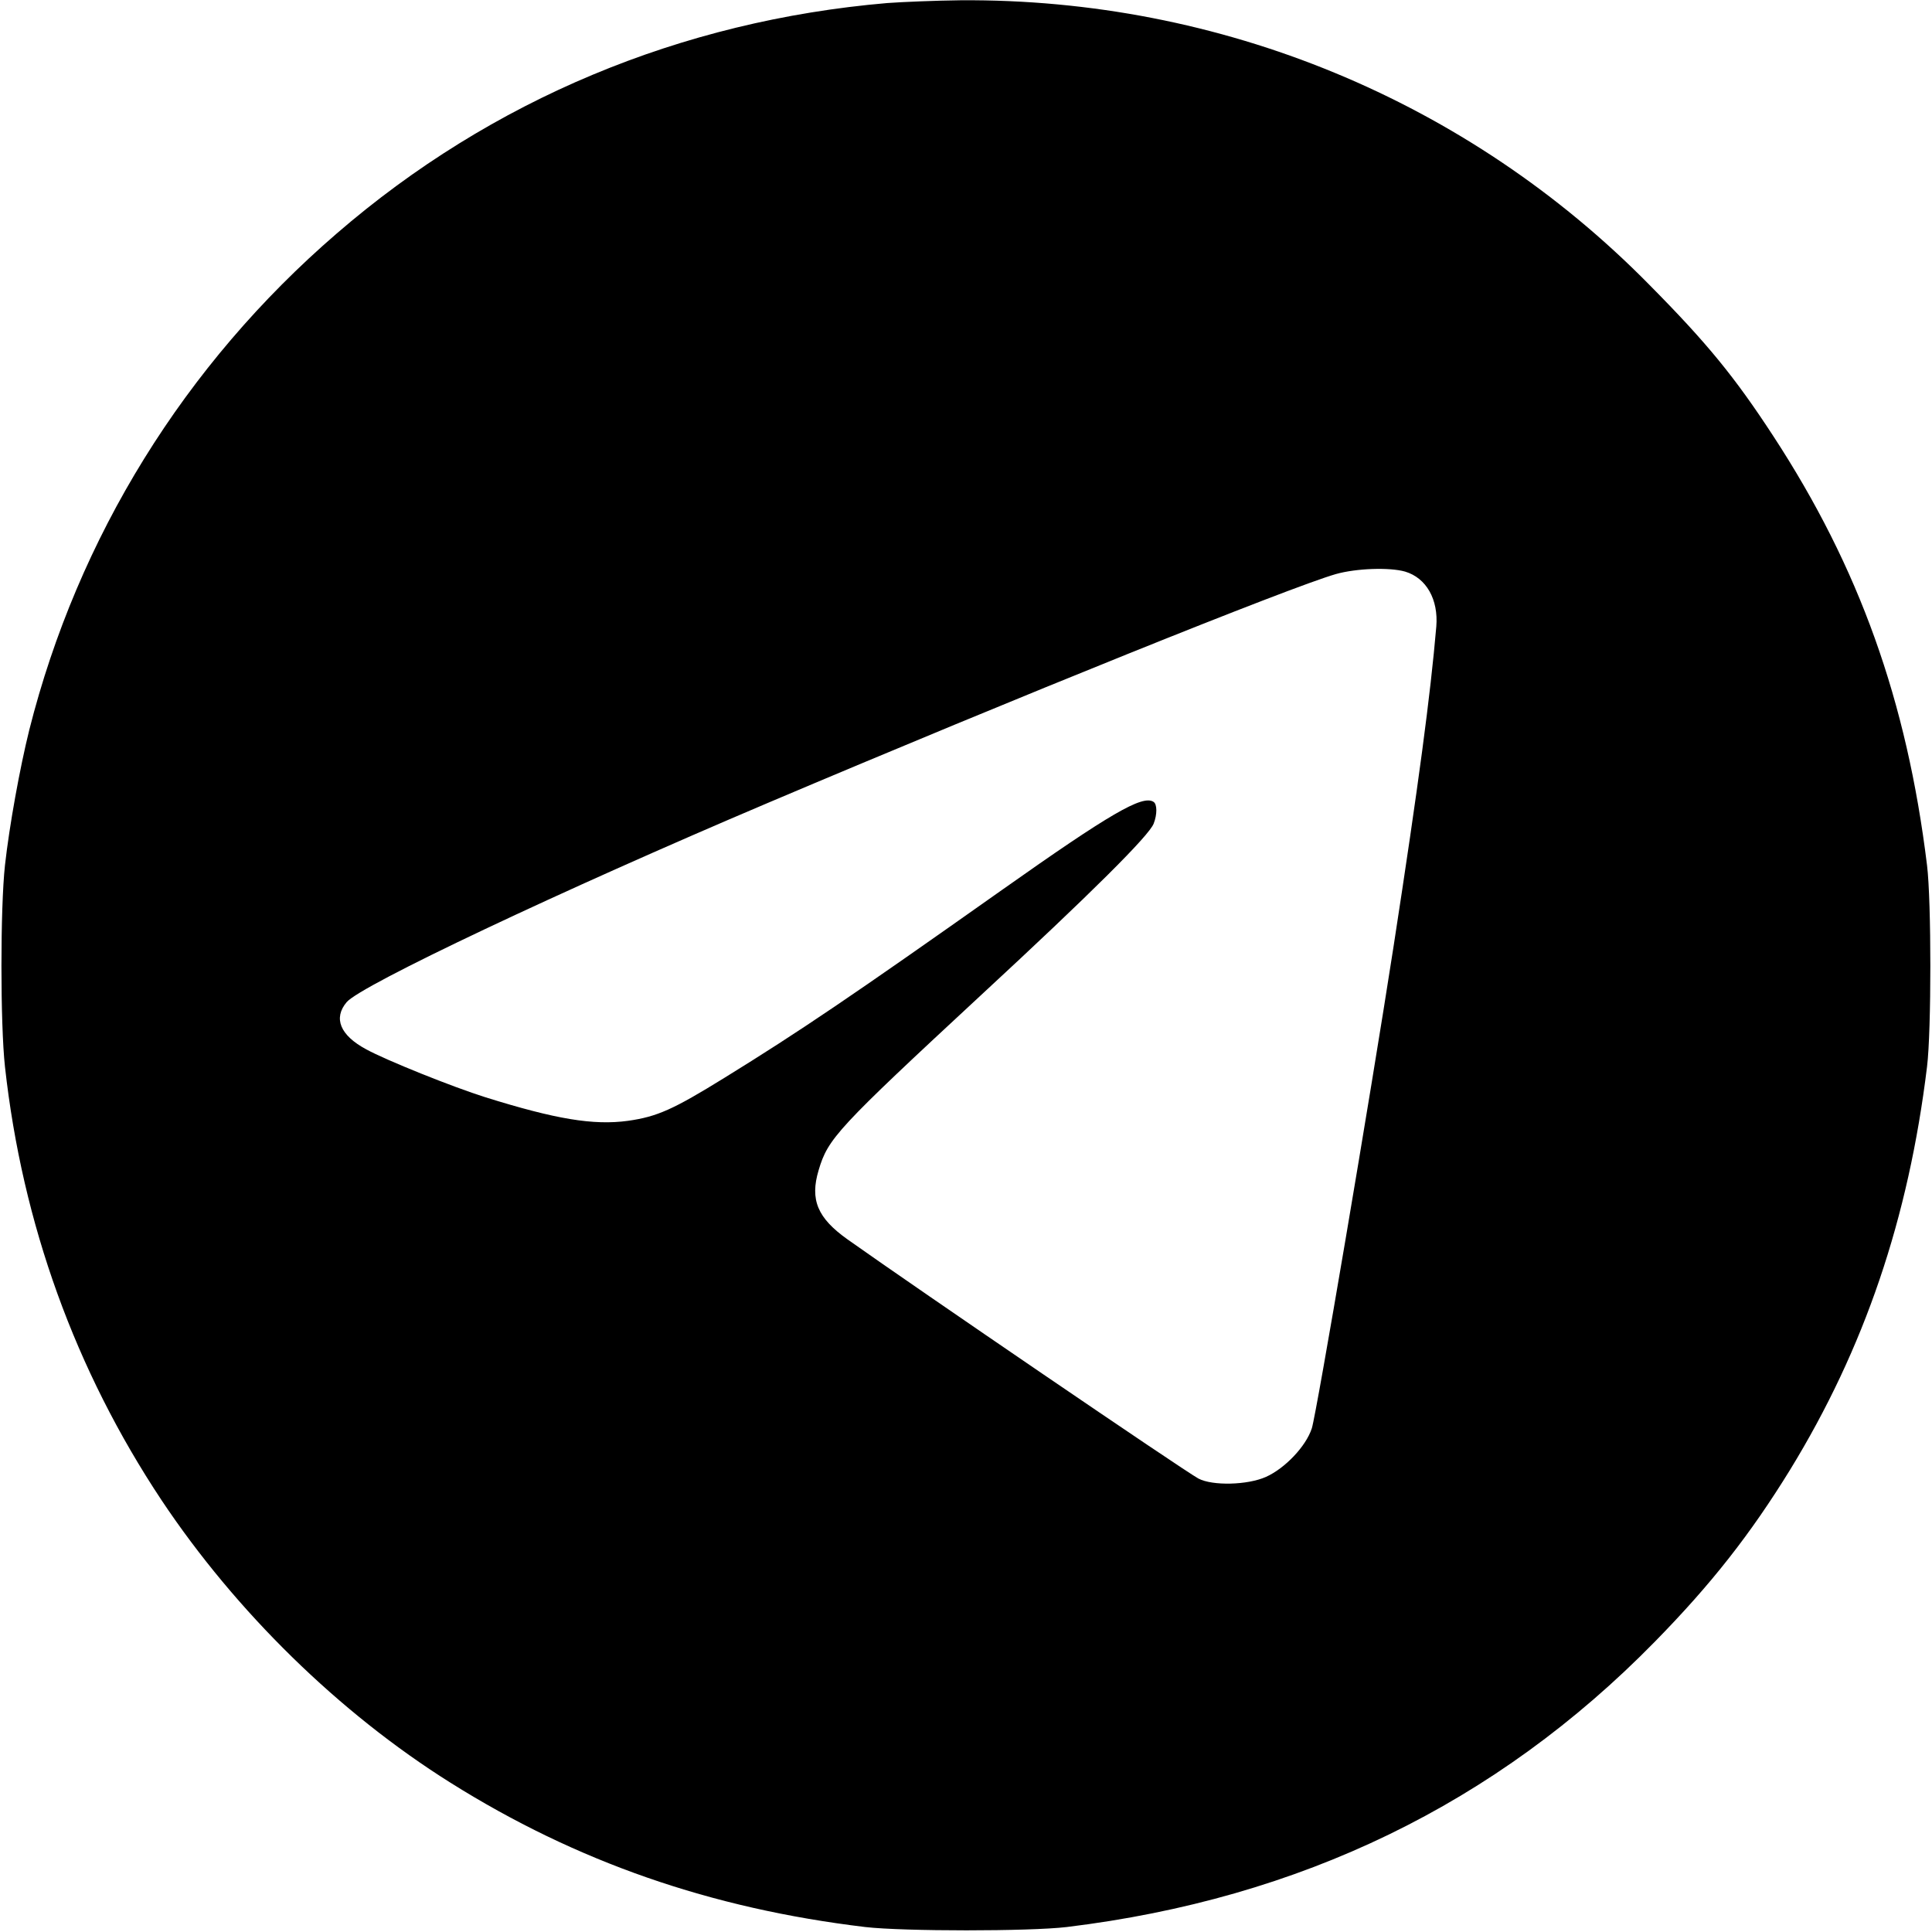
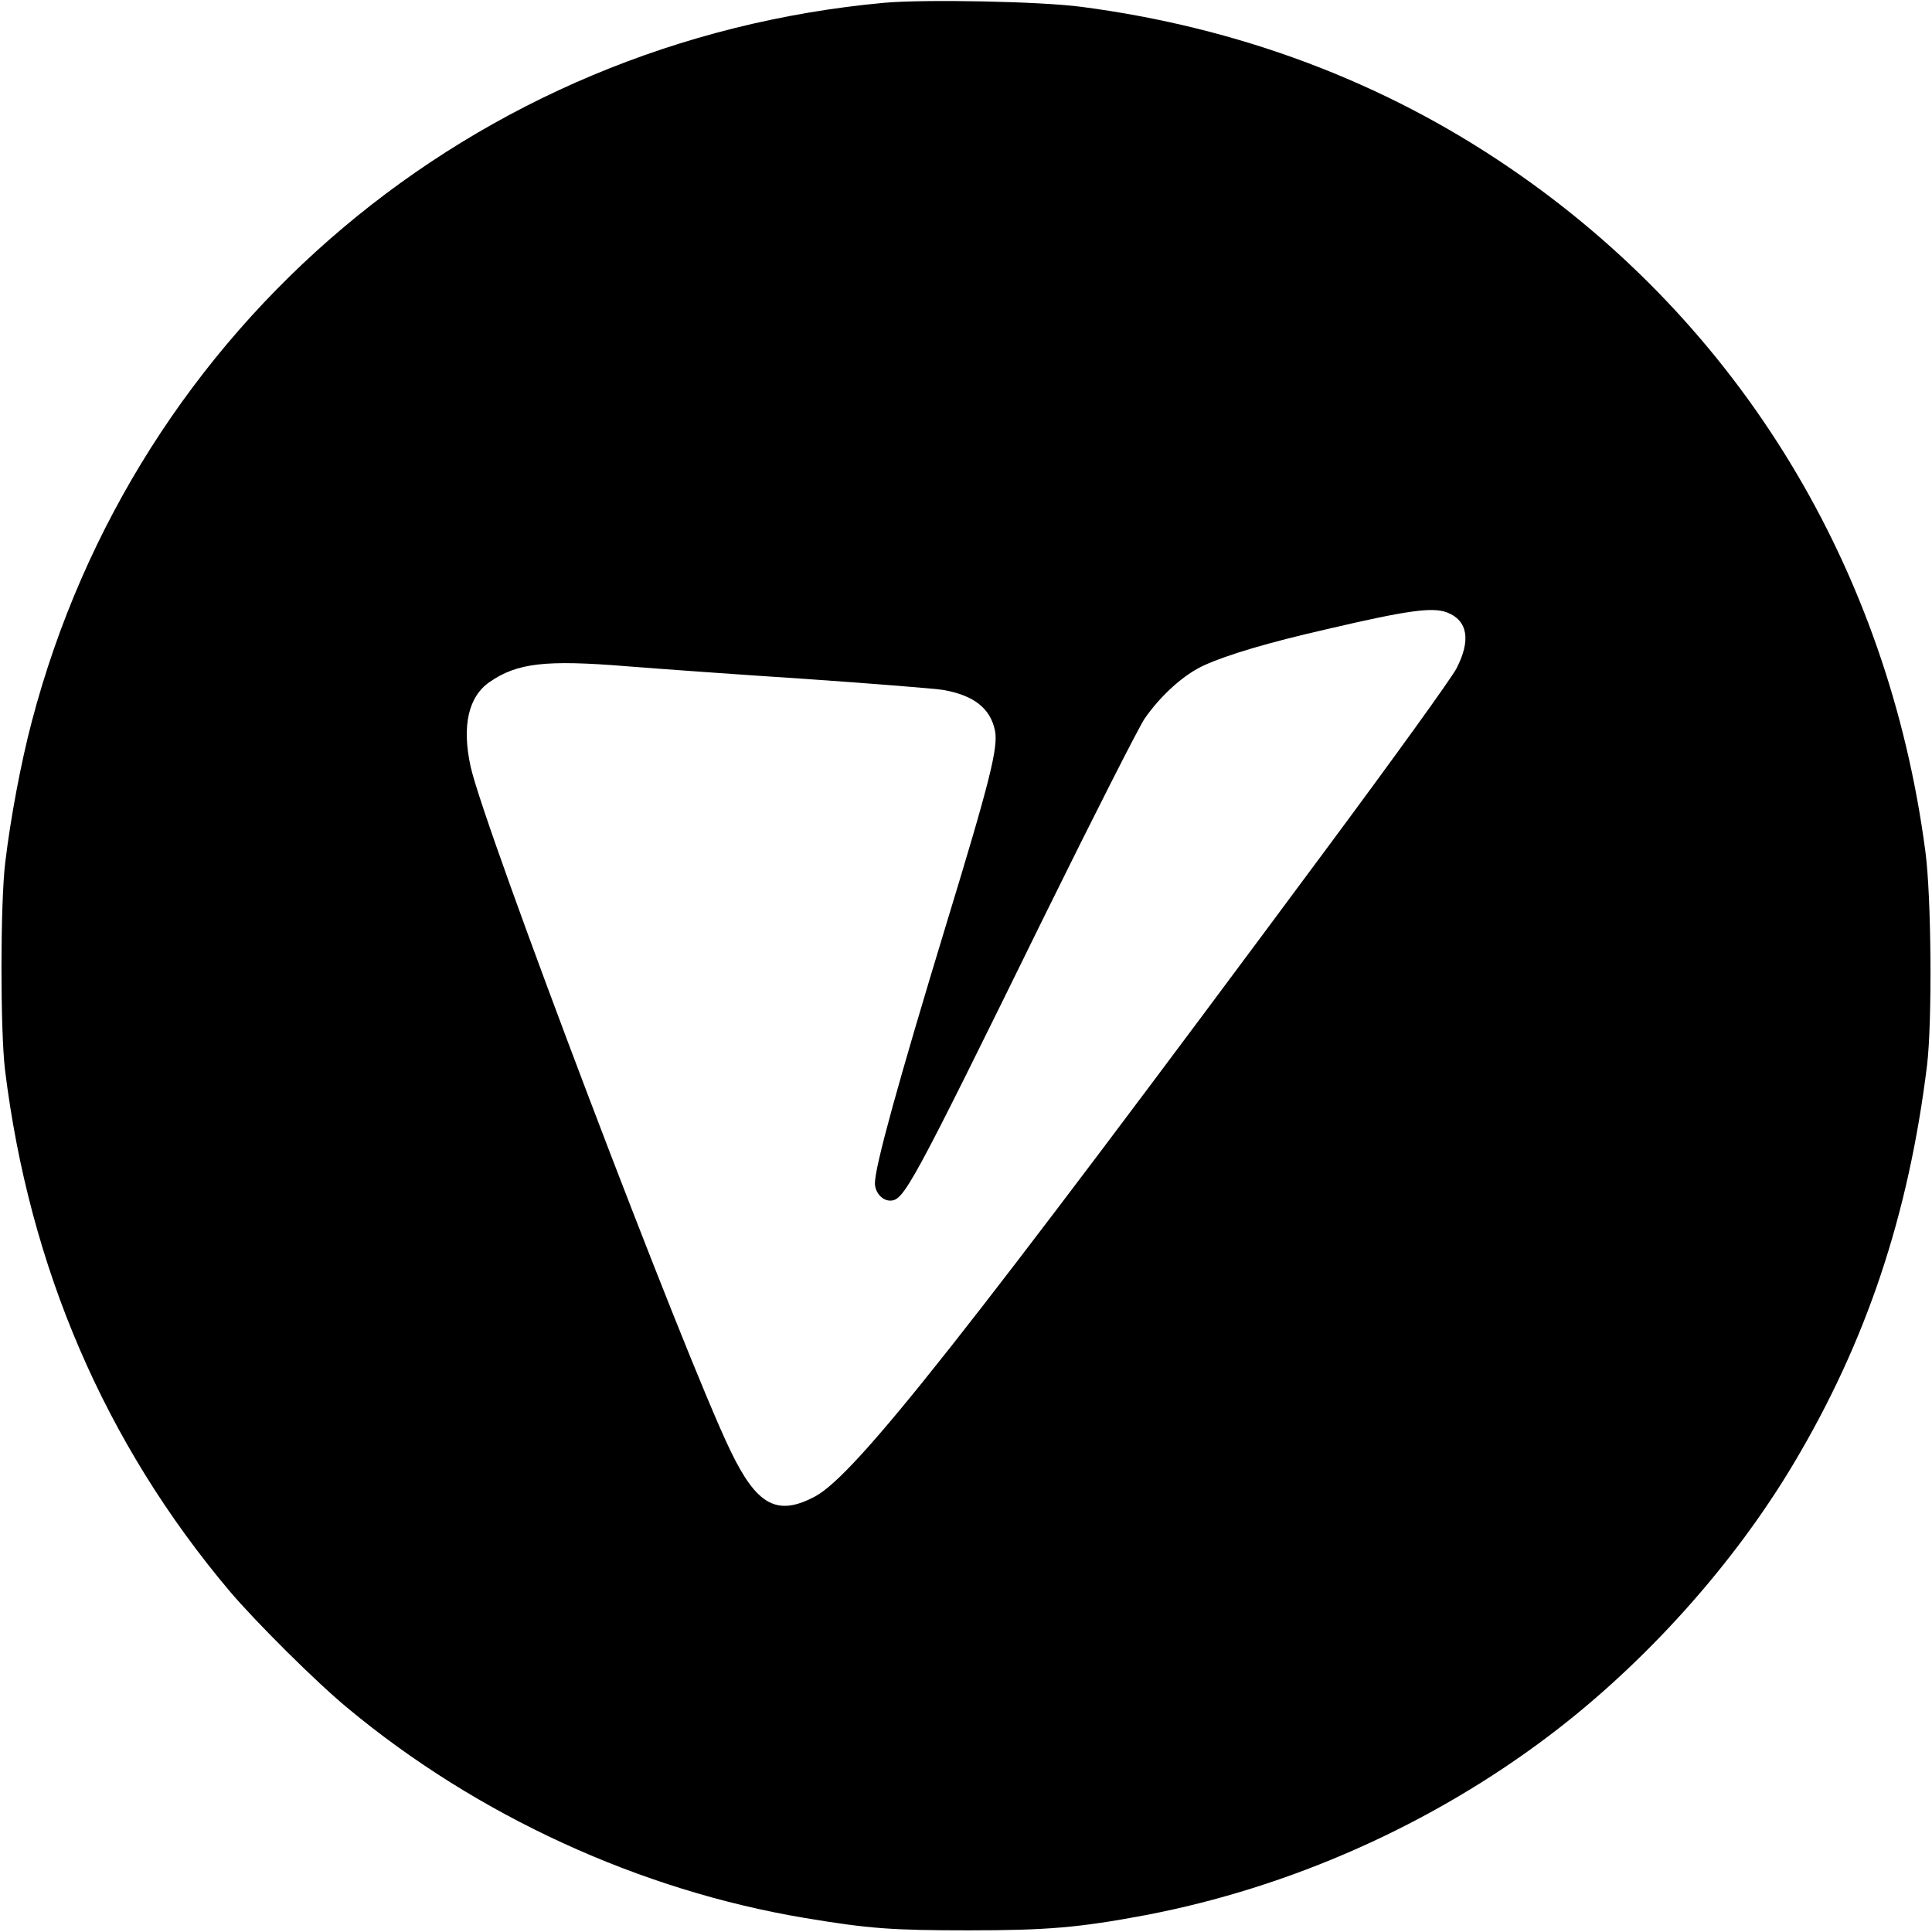
<svg xmlns="http://www.w3.org/2000/svg" version="1.0" width="700pt" height="700pt" viewBox="0 0 700 700" preserveAspectRatio="xMidYMid meet">
  <g transform="translate(0,700) scale(0.1,-0.1)" fill="#000000" stroke="none">
-     <path d="M3215 6989 c-748 -64 -1435 -351 -1995 -835 -551 -475 -938 -1101 -1114 -1799 -34 -137 -72 -346 -88 -490 -17 -155 -17 -575 0 -730 63 -570 255 -1100 567 -1570 270 -405 644 -771 1047 -1024 457 -287 944 -456 1503 -523 139 -16 595 -16 730 0 847 103 1555 446 2131 1034 204 208 346 389 490 623 269 439 429 910 496 1460 16 130 16 600 0 730 -73 596 -246 1079 -557 1555 -139 213 -239 336 -449 548 -657 668 -1554 1038 -2496 1031 -91 -1 -210 -6 -265 -10z m1876 -2060 c77 -23 121 -101 113 -199 -21 -246 -64 -570 -155 -1160 -85 -549 -279 -1692 -296 -1745 -21 -65 -97 -145 -166 -176 -67 -30 -194 -33 -245 -6 -55 30 -1017 686 -1272 867 -108 77 -136 143 -104 250 34 115 66 150 589 635 399 369 609 578 625 621 13 33 13 71 -1 79 -40 25 -156 -42 -548 -319 -549 -388 -734 -513 -1006 -681 -186 -115 -244 -141 -350 -156 -125 -17 -262 6 -515 85 -121 38 -362 135 -433 174 -95 51 -120 113 -71 171 51 61 779 405 1524 721 903 383 1893 782 2060 830 74 21 195 25 251 9z" />
+     <path d="M3205 6990 c-1488 -136 -2713 -1169 -3090 -2605 -39 -148 -77 -350 -96 -510 -18 -147 -18 -606 -1 -750 88 -717 362 -1354 814 -1890 95 -112 315 -331 428 -424 469 -390 1058 -660 1655 -760 233 -39 318 -45 595 -45 285 0 400 10 640 55 524 100 1036 327 1465 652 346 262 667 619 886 988 261 439 414 895 481 1439 19 156 16 611 -6 775 -135 1026 -672 1909 -1508 2478 -456 311 -978 507 -1548 582 -148 20 -568 28 -715 15z m2038 -2209 c75 -29 87 -101 34 -203 -18 -35 -228 -326 -467 -648 -1314 -1772 -1710 -2273 -1857 -2352 -137 -73 -211 -33 -307 167 -167 346 -892 2254 -941 2478 -32 147 -8 253 69 306 100 69 202 81 497 57 112 -9 404 -30 649 -46 245 -17 469 -35 499 -40 110 -20 169 -66 186 -147 12 -61 -17 -179 -176 -700 -175 -575 -259 -880 -259 -940 0 -33 26 -63 55 -63 50 0 73 41 564 1041 175 355 336 672 358 705 58 84 143 161 217 194 84 38 231 82 446 131 291 68 380 80 433 60z" />
  </g>
</svg>
